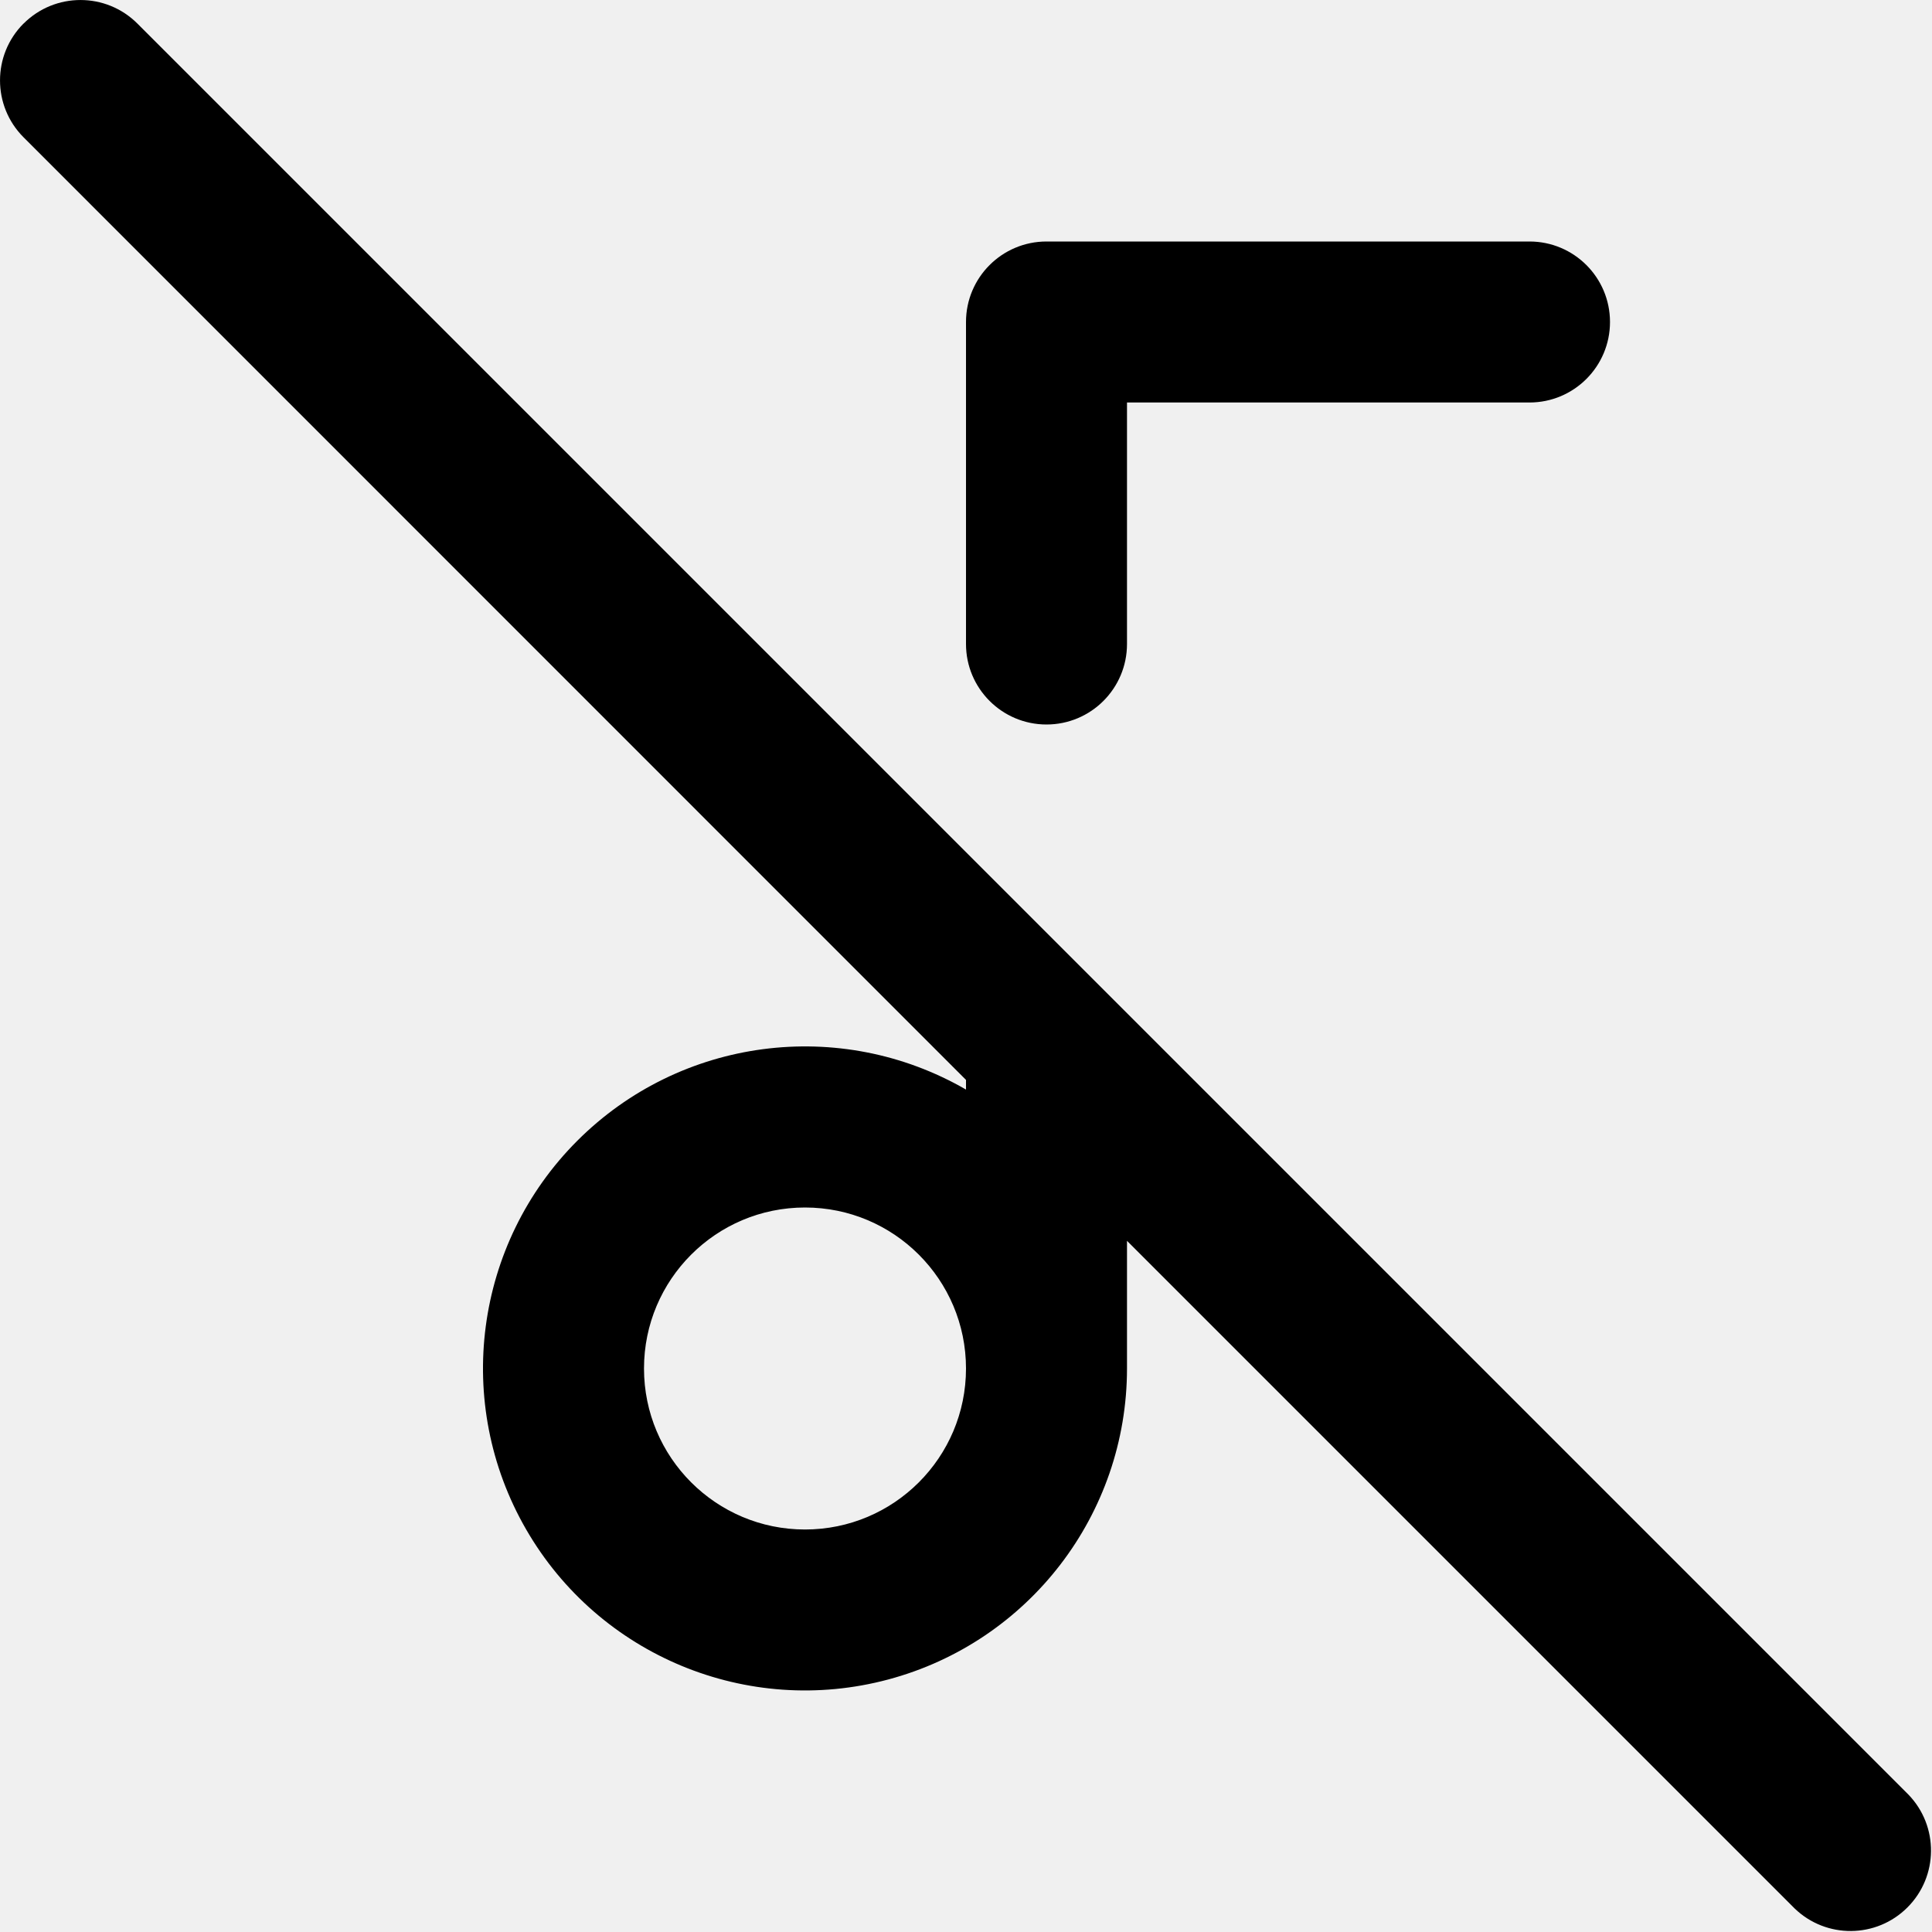
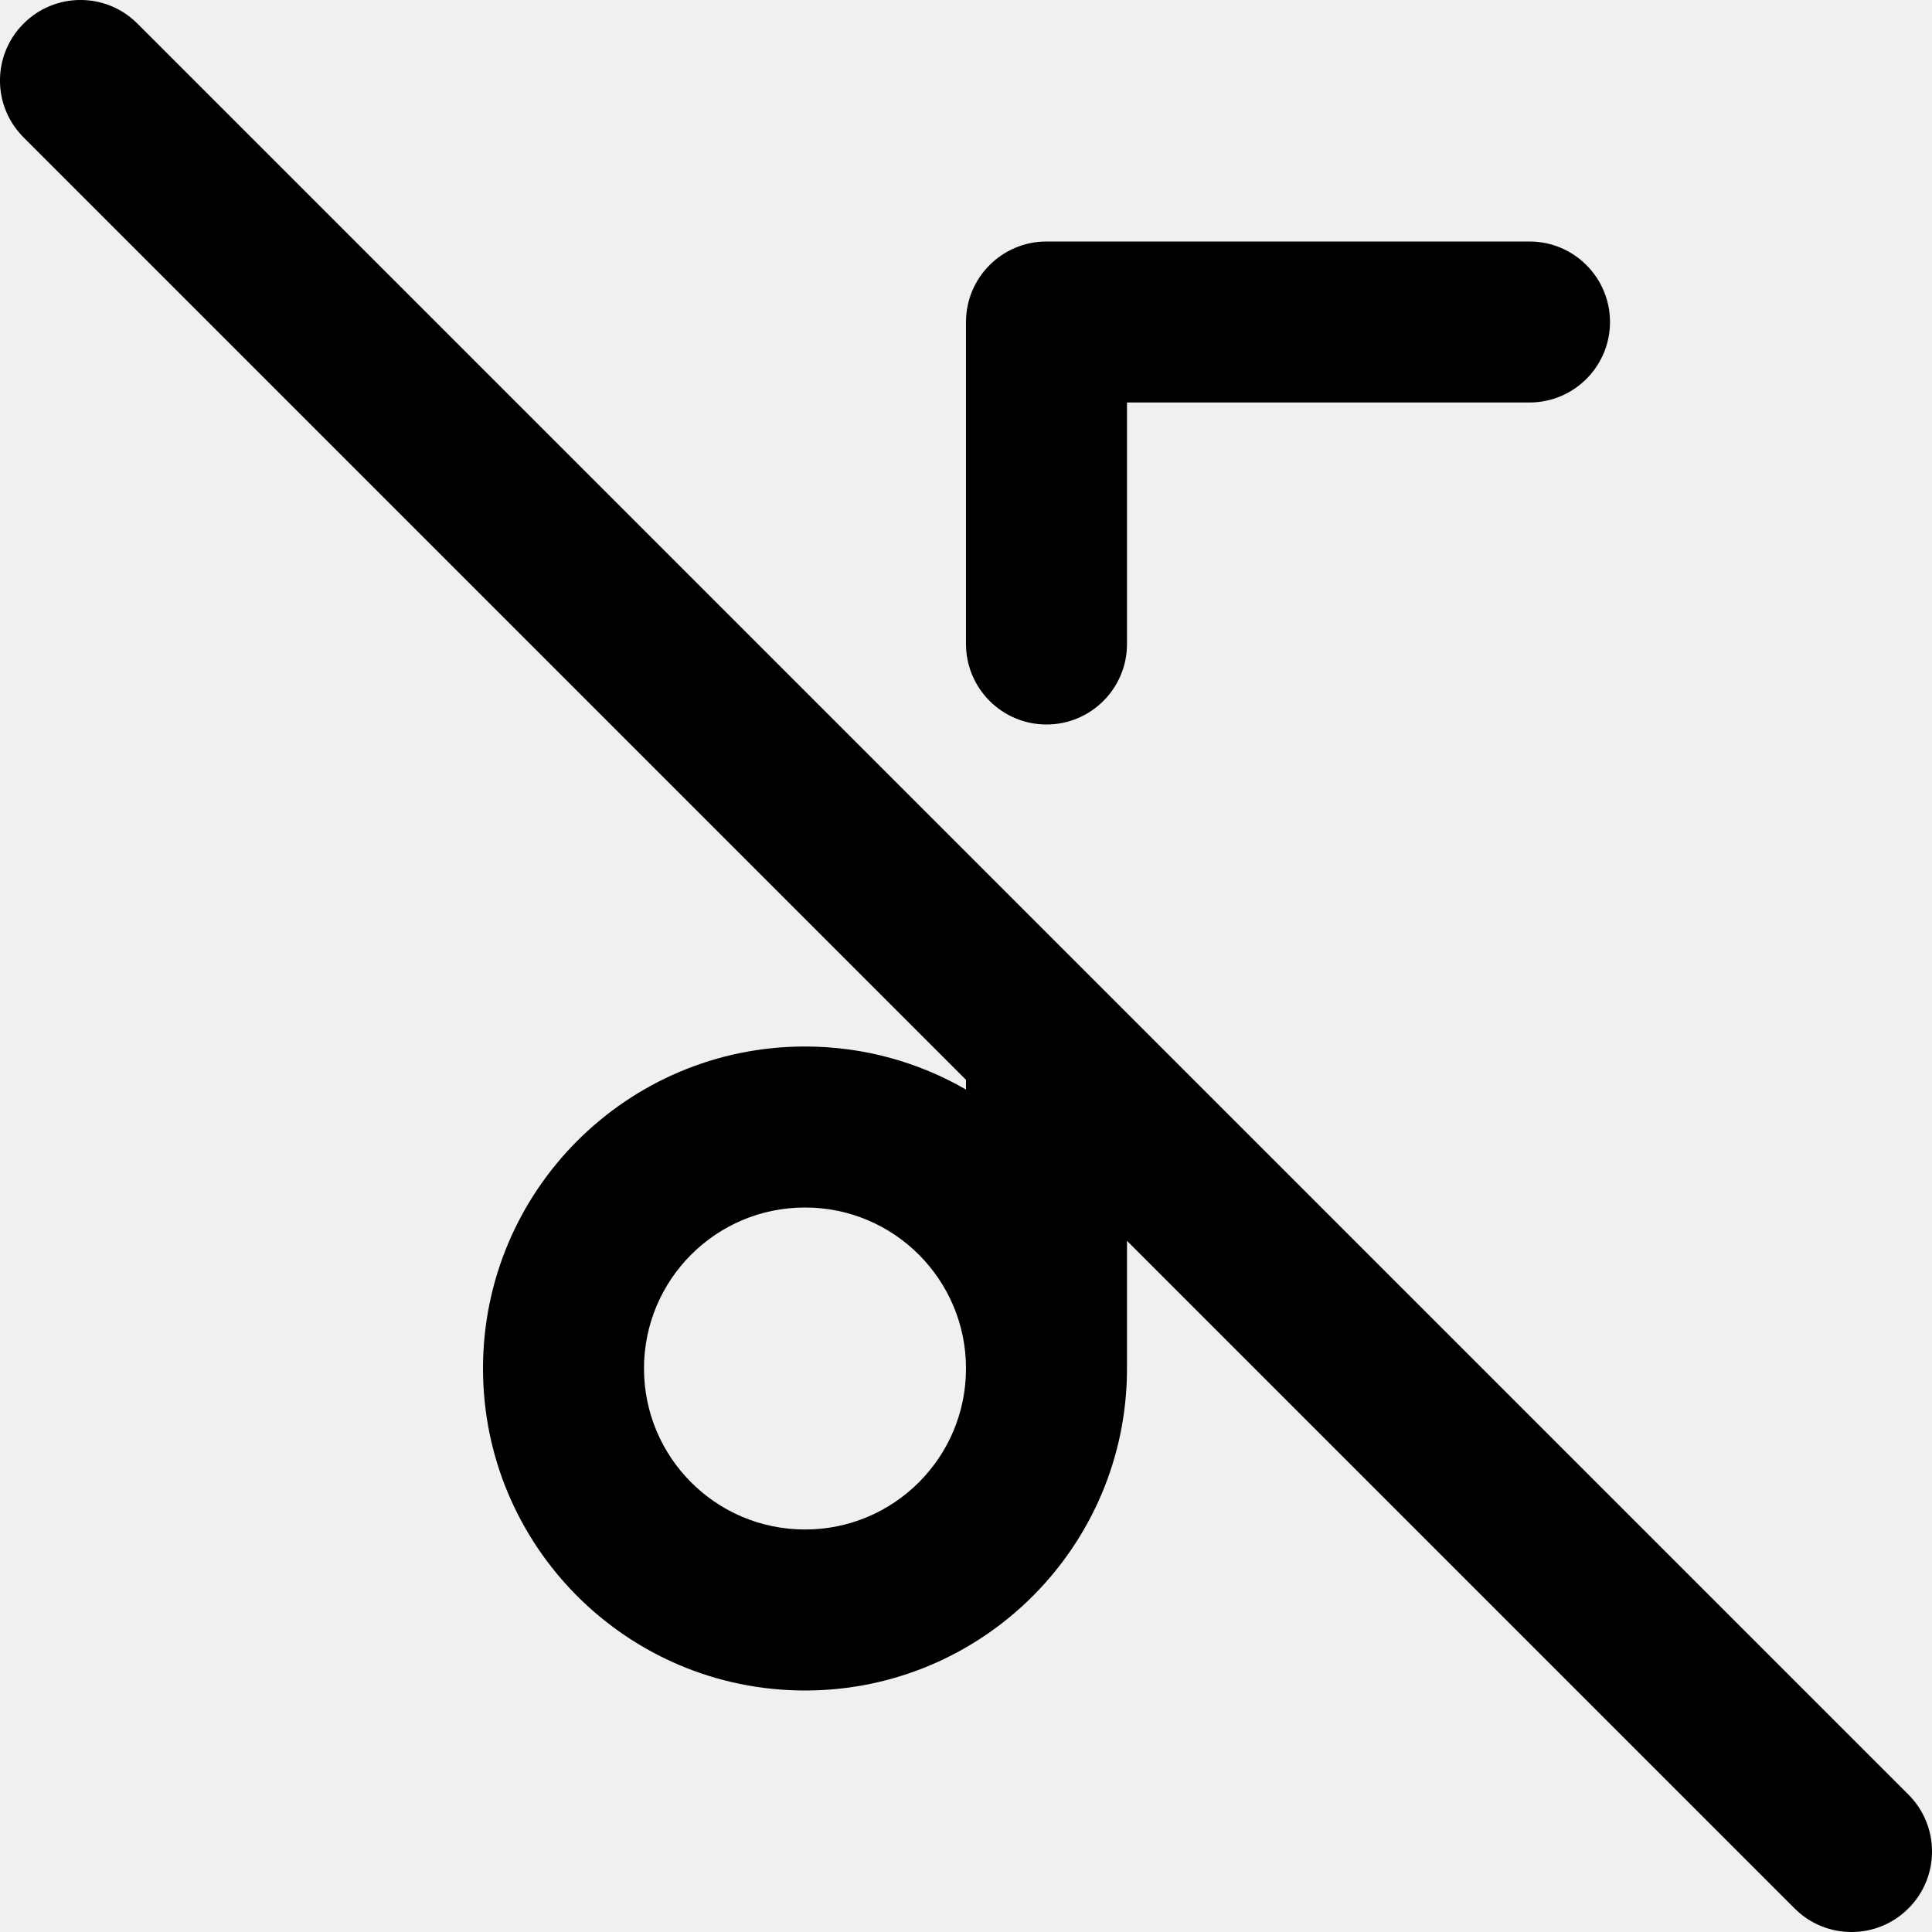
- <svg xmlns="http://www.w3.org/2000/svg" width="24" height="24" viewBox="0 0 24 24">
-   <g clip-path="url(#a)">
-     <path fill-rule="evenodd" clip-rule="evenodd" d="M.293.293a1 1 0 0 1 1.414 0l22 22a1 1 0 0 1-1.414 1.414L14 15.414V17a4 4 0 1 1-2-3.465v-.12L.293 1.706a1 1 0 0 1 0-1.414zM12 17a2 2 0 1 0-4 0 2 2 0 0 0 4 0zm0-13a1 1 0 0 1 1-1h6a1 1 0 1 1 0 2h-5v3a1 1 0 1 1-2 0V4z" />
+ <svg xmlns="http://www.w3.org/2000/svg" width="24" height="24" viewBox="0 0 24 24" fill="none">
+   <g clip-path="url(#clip0)">
+     <path fill-rule="evenodd" clip-rule="evenodd" d="M0.293 0.293C0.683 -0.098 1.317 -0.098 1.707 0.293L23.707 22.293C24.098 22.683 24.098 23.317 23.707 23.707C23.317 24.098 22.683 24.098 22.293 23.707L14 15.414V17C14 19.209 12.209 21 10 21C7.791 21 6 19.209 6 17C6 14.791 7.791 13 10 13C10.729 13 11.412 13.195 12 13.535V13.414L0.293 1.707C-0.098 1.317 -0.098 0.683 0.293 0.293ZM12 17C12 15.895 11.105 15 10 15C8.895 15 8 15.895 8 17C8 18.105 8.895 19 10 19C11.105 19 12 18.105 12 17ZM12 4C12 3.448 12.448 3 13 3H19C19.552 3 20 3.448 20 4C20 4.552 19.552 5 19 5H14V8C14 8.552 13.552 9 13 9C12.448 9 12 8.552 12 8V4Z" fill="black" />
  </g>
  <defs>
-     <clipPath id="a">
-       <rect width="24" height="24" />
+     <clipPath id="clip0">
+       <rect width="24" height="24" fill="white" />
    </clipPath>
  </defs>
</svg>
